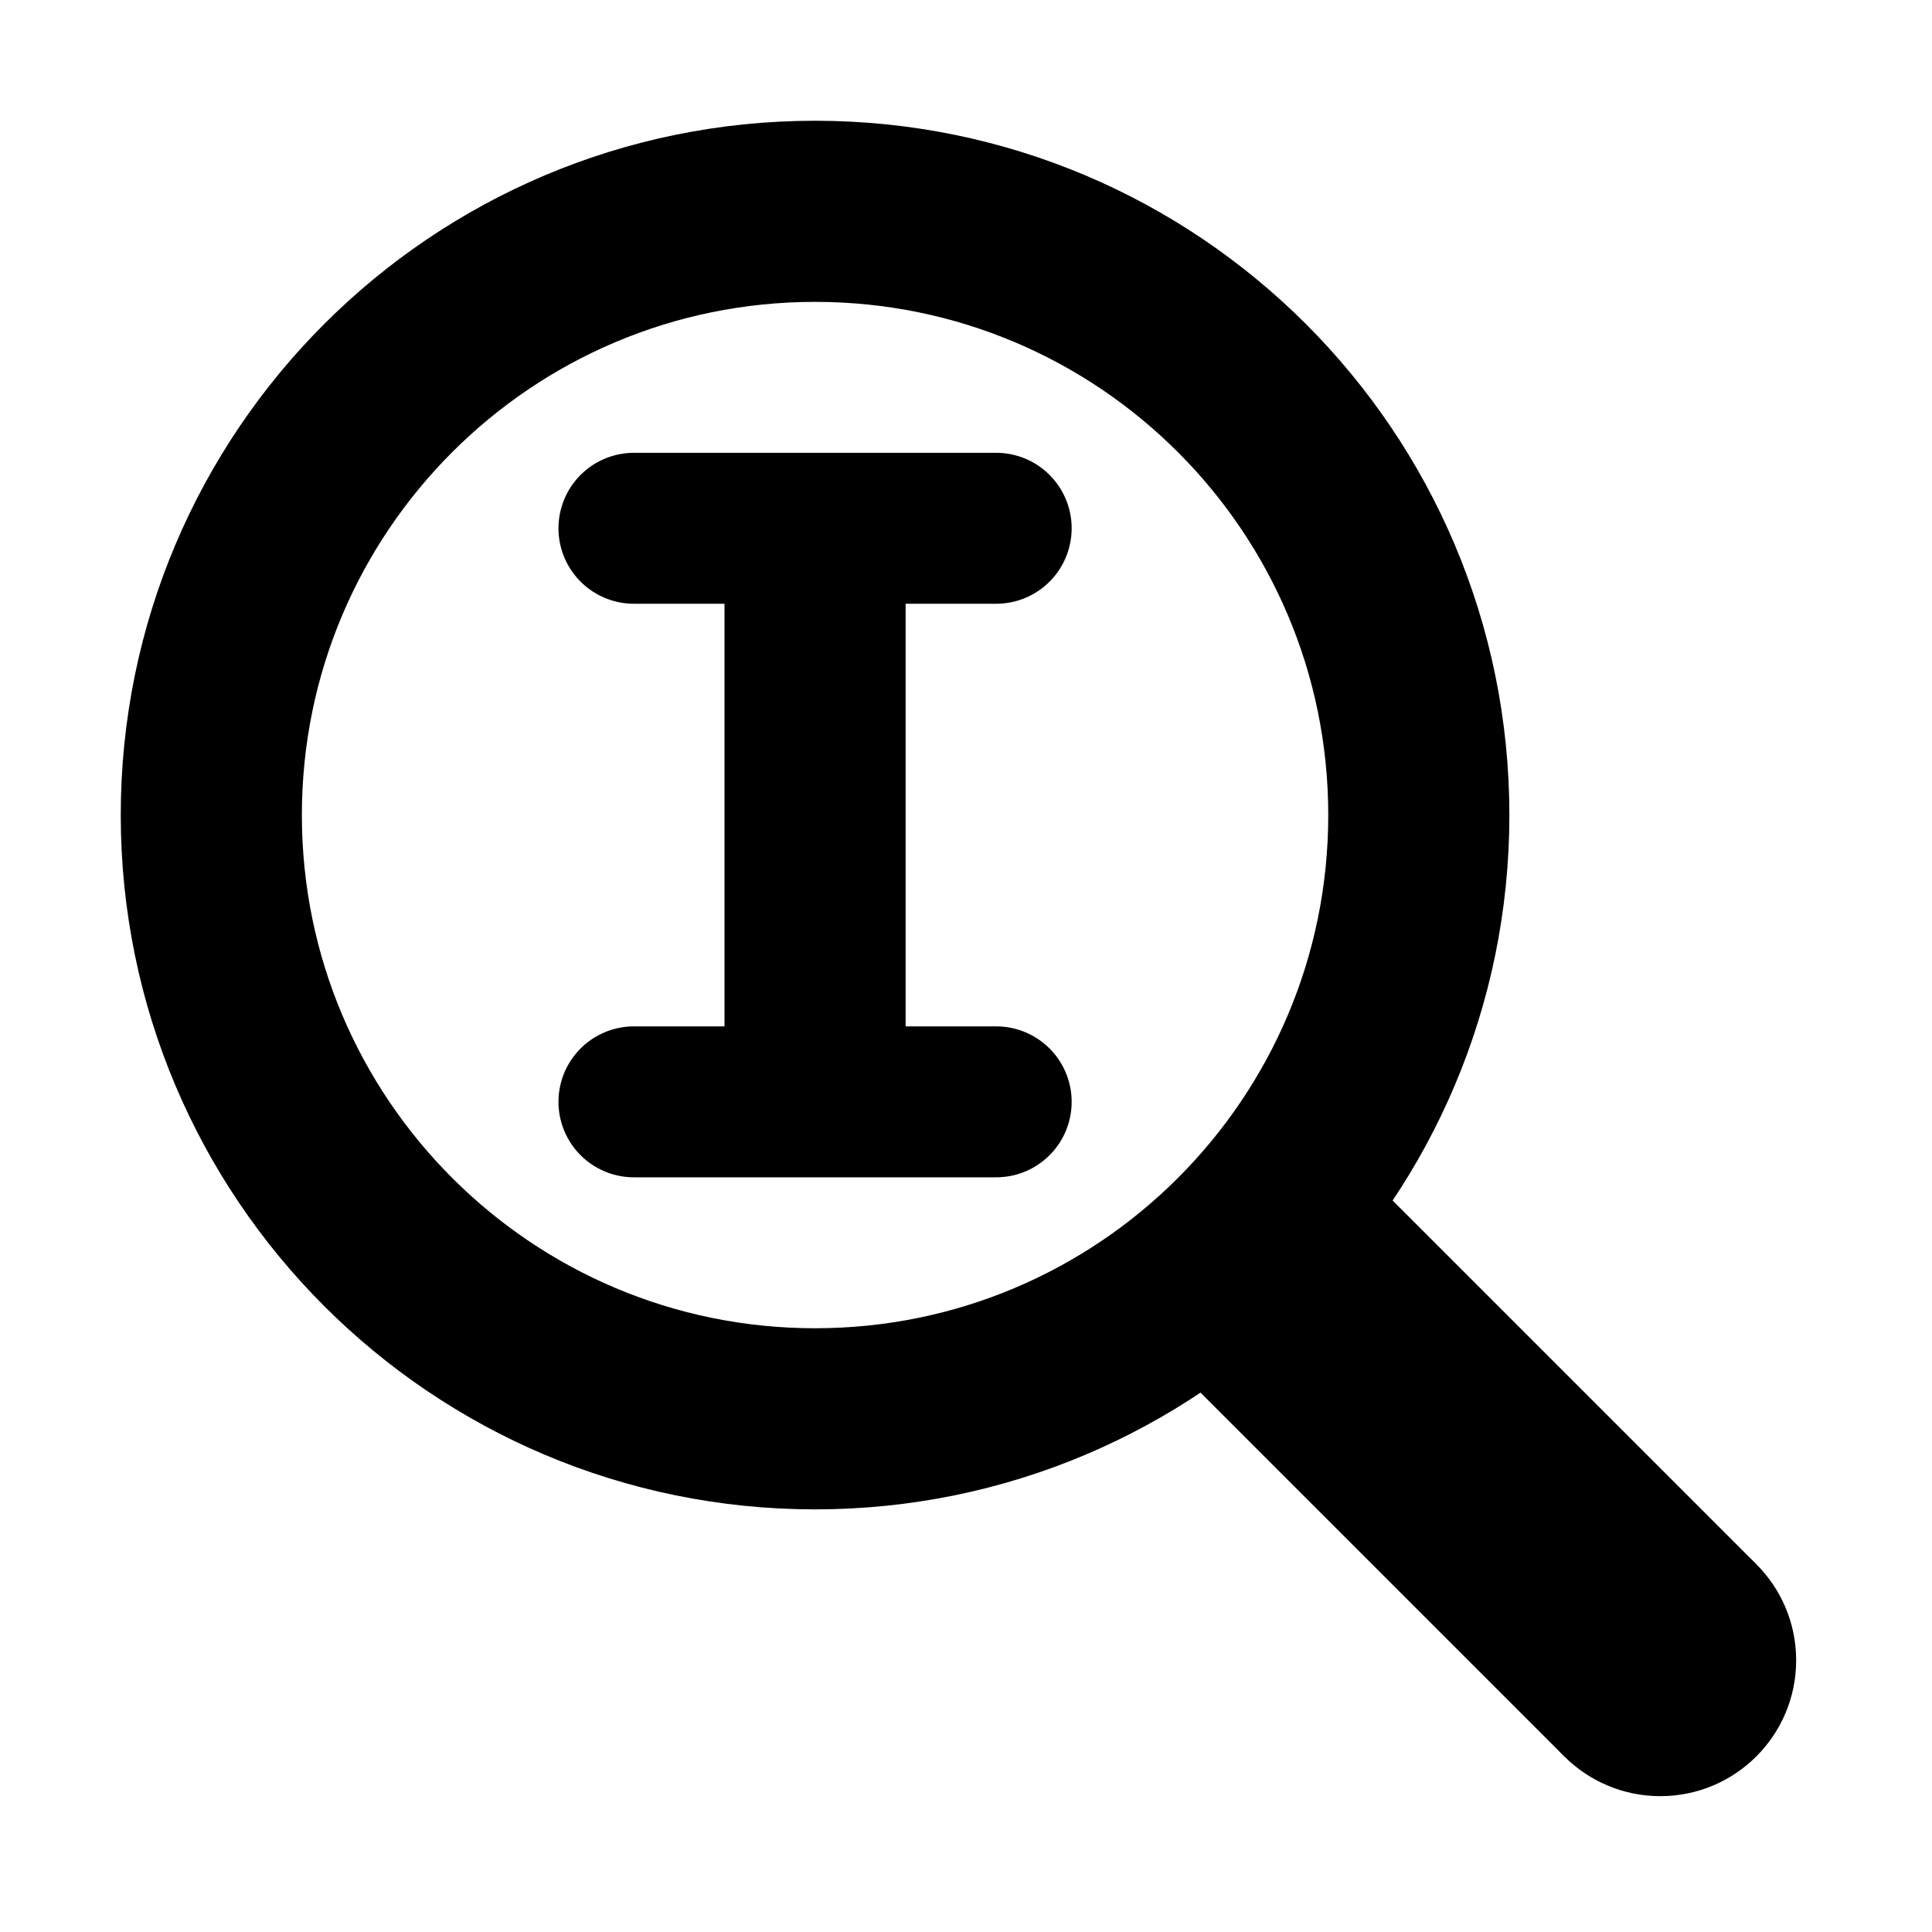
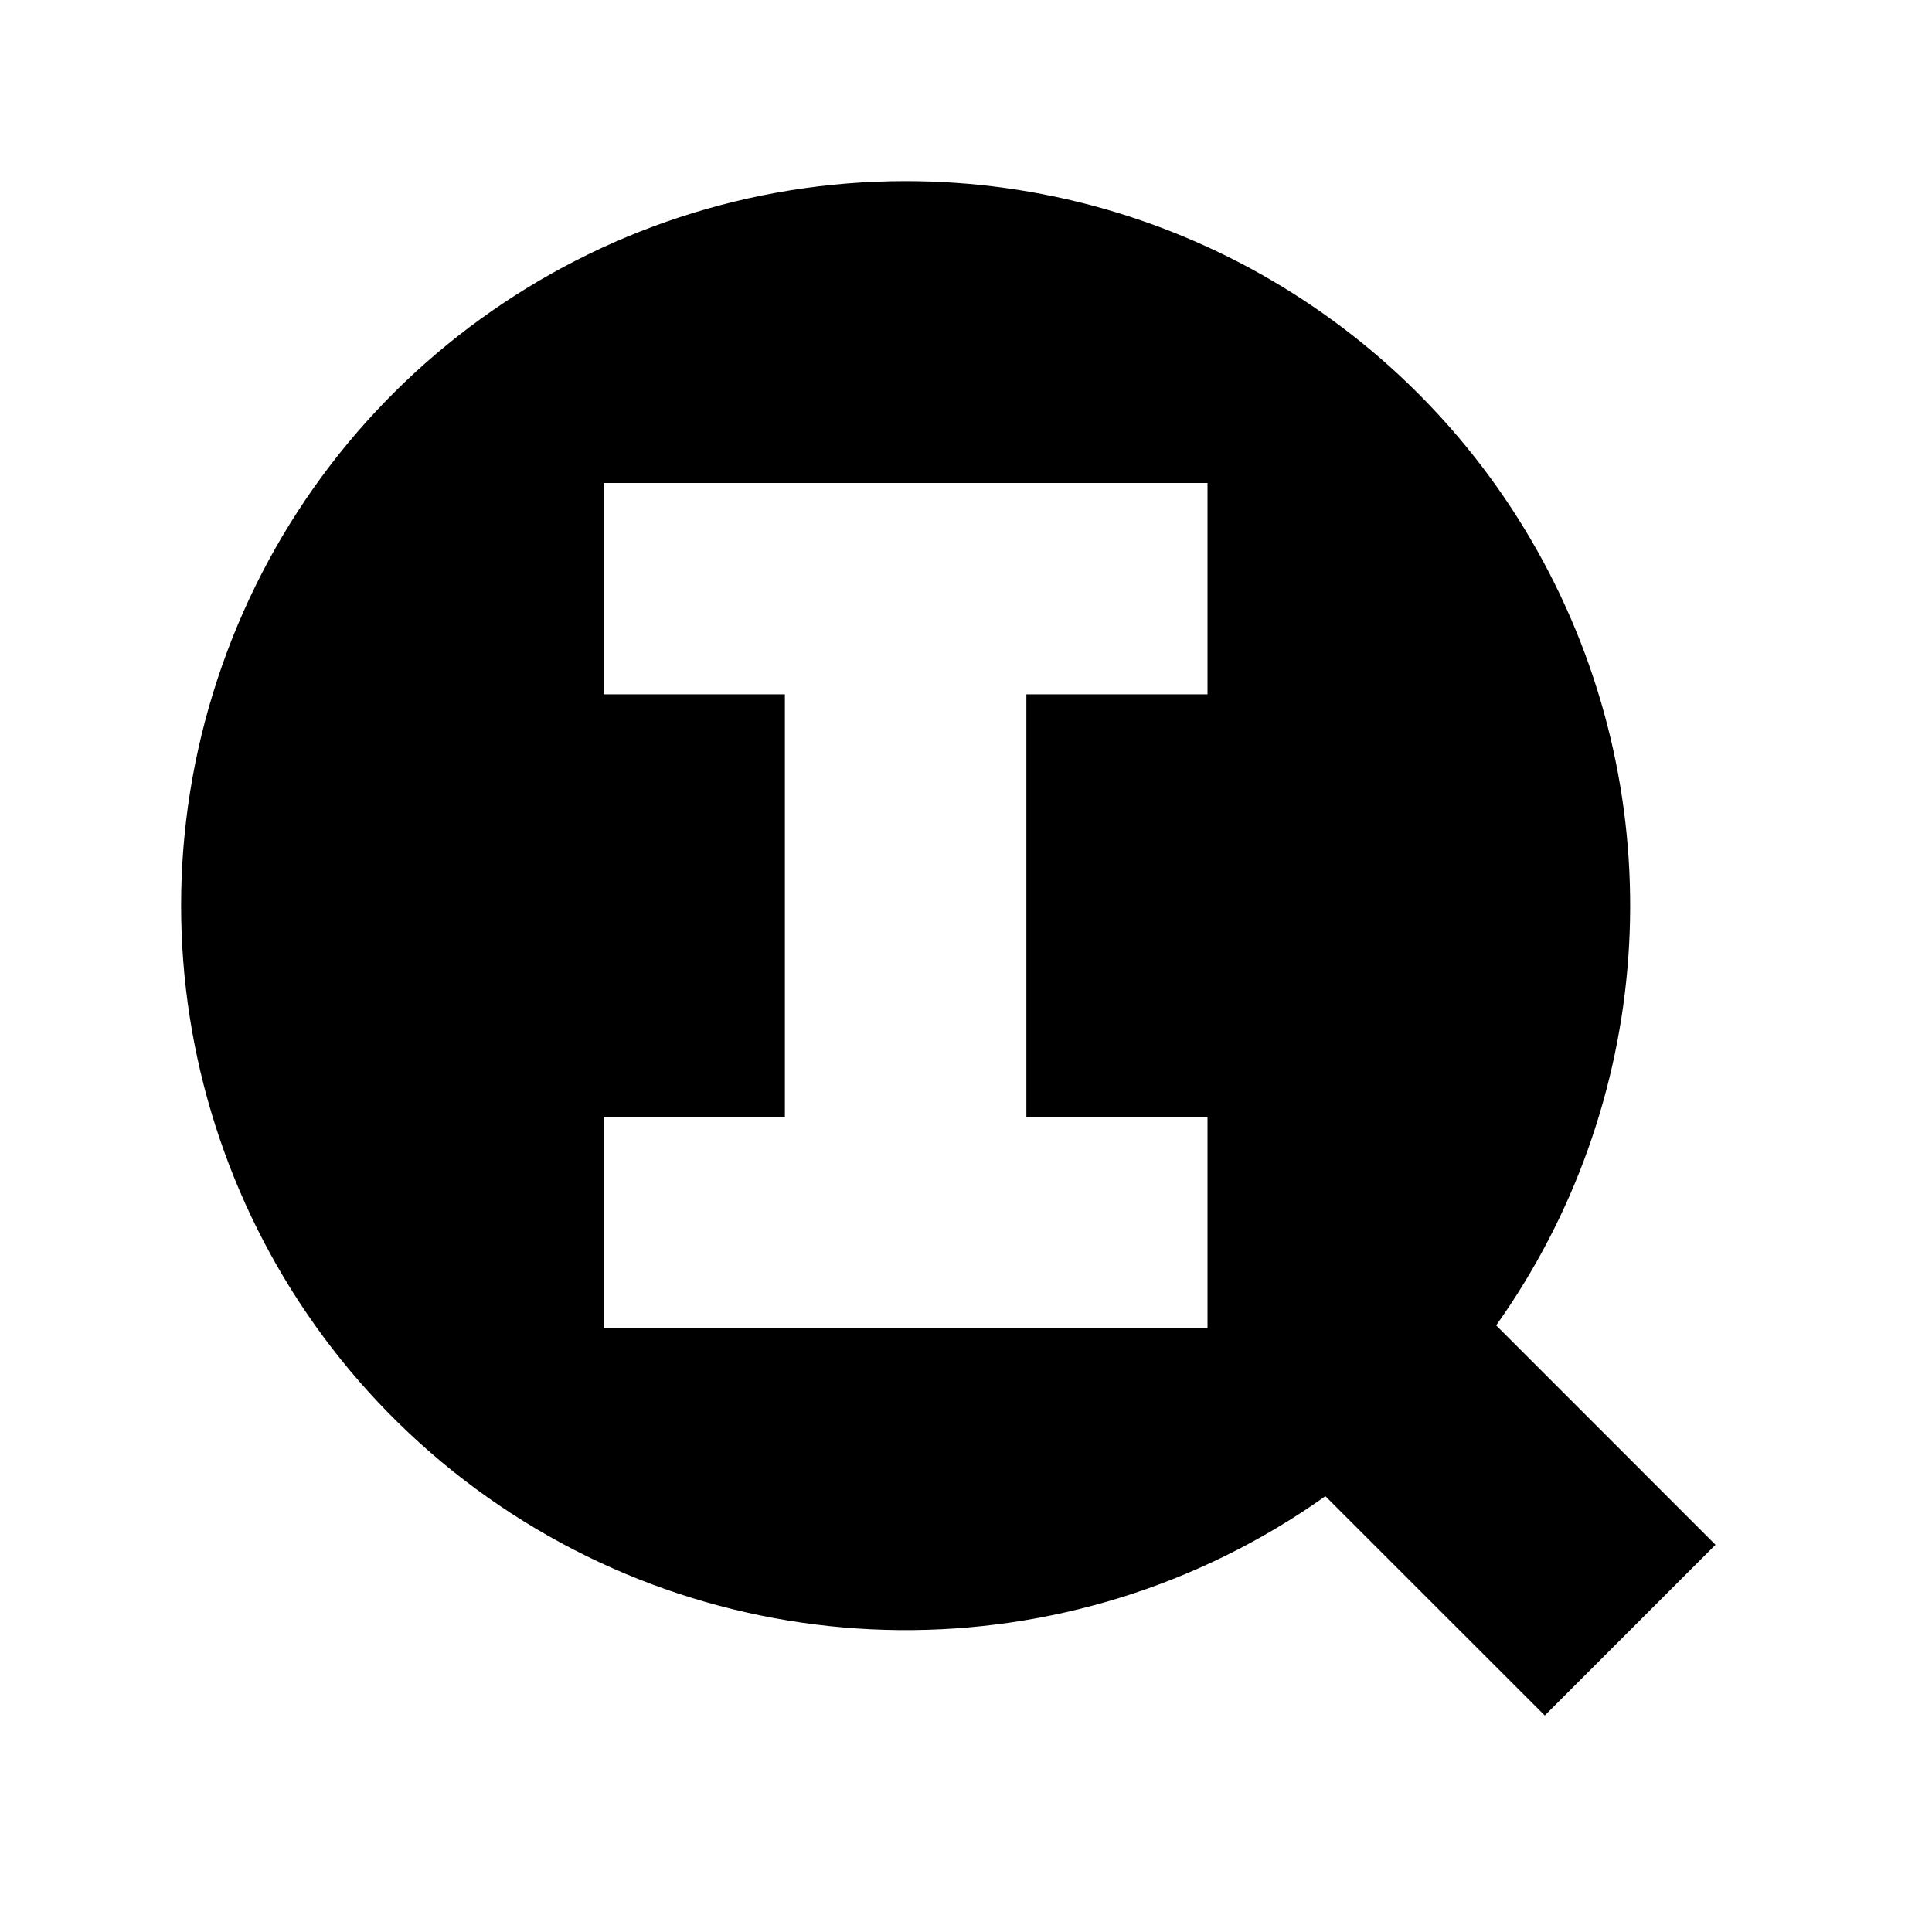
- <svg xmlns="http://www.w3.org/2000/svg" width="64" height="64" viewBox="0 0 64 64" role="img">
-   <g stroke="#000" fill="none">
-     <circle cx="27" cy="27" r="20" stroke-width="6" />
-     <path d="M41 41 L55 55" stroke-width="9" stroke-linecap="butt" />
-     <circle cx="55" cy="55" r="4.5" fill="#000" stroke="none" />
-     <path d="M21 17.5 h12" stroke-width="5" stroke-linecap="round" />
-     <path d="M21 36.5 h12" stroke-width="5" stroke-linecap="round" />
-     <path d="M27 17.5 v19" stroke-width="6" stroke-linecap="butt" />
-   </g>
+ <svg xmlns="http://www.w3.org/2000/svg" viewBox="0 0 256 256" width="64" height="64" role="img" aria-labelledby="title desc">
+   <path fill="#000" fill-rule="evenodd" d="M120 24A96 96 0 1 0 175.62 198.25L204.69 227.31L227.31 204.69L198.25 175.62A96 96 0 0 0 120 24Z M80 64H160V92H136V148H160V176H80V148H104V92H80Z" />
</svg>
